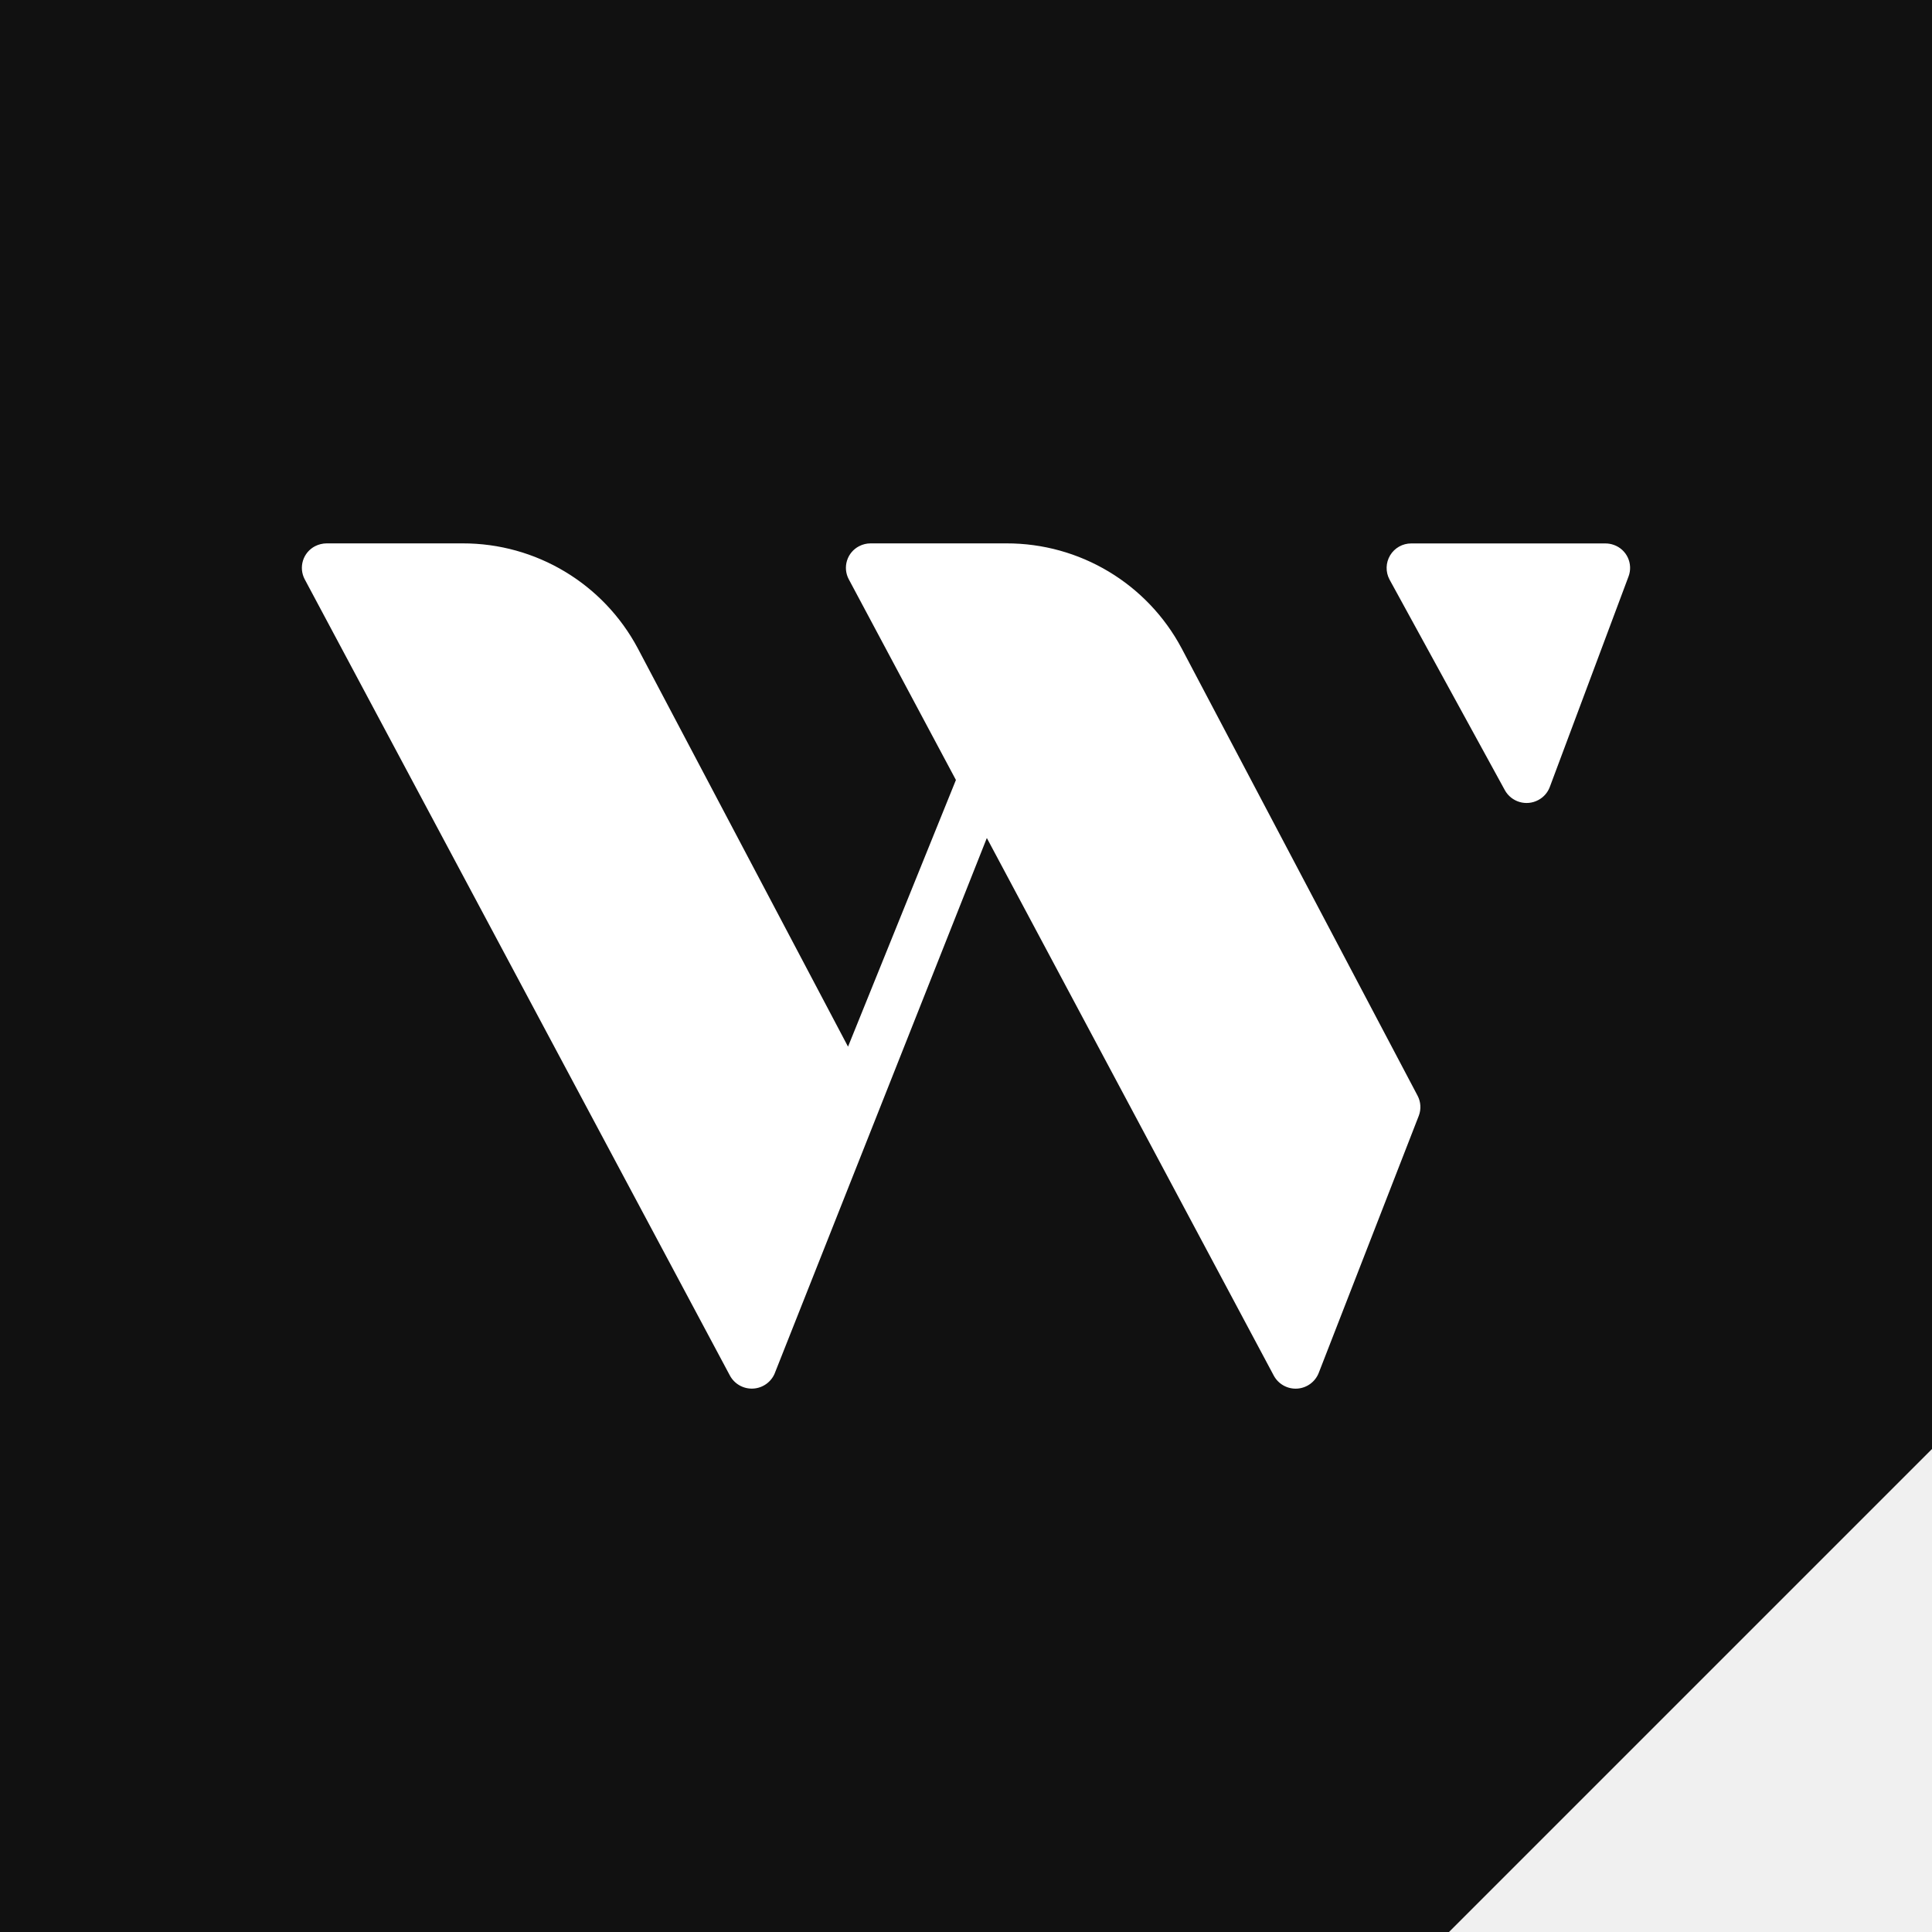
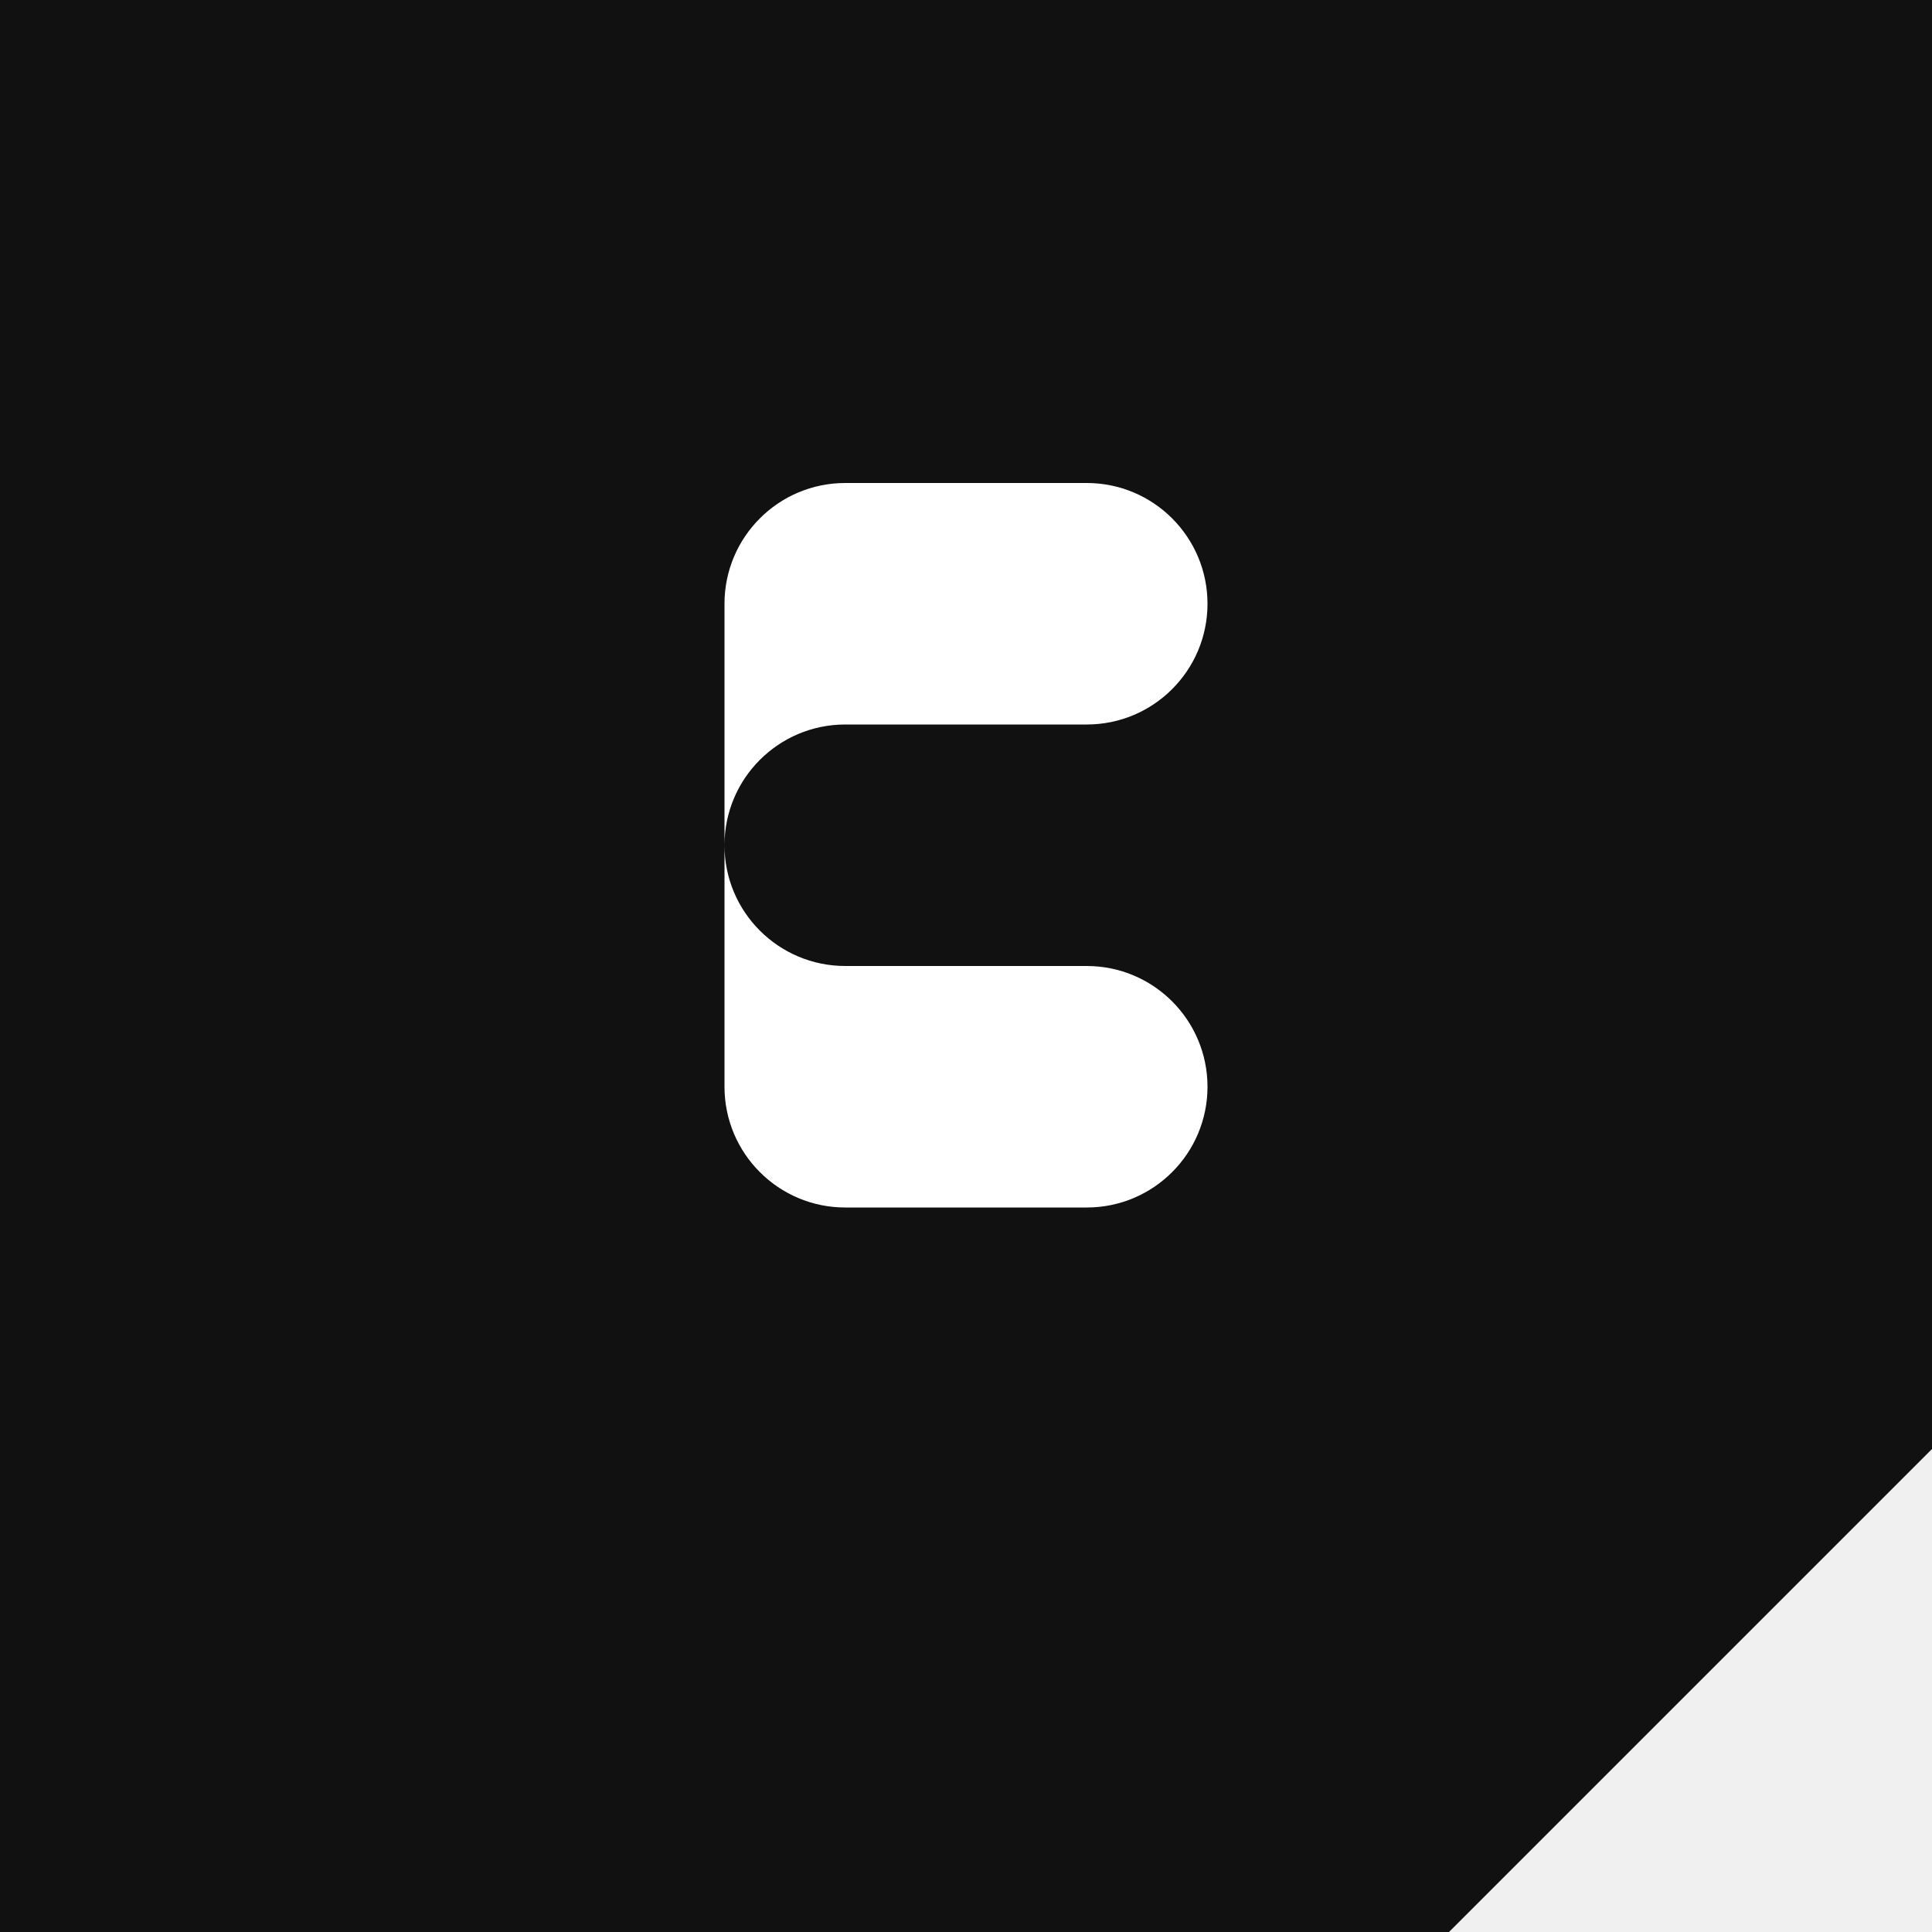
<svg xmlns="http://www.w3.org/2000/svg" width="64" height="64" fill="none" viewBox="0 0 64 64">
  <path fill="#111" d="M0 0h64v48L48 64H0V0z" />
-   <path fill="#fff" d="M25.669 45.48l7.02-17.717h.003l9.503 17.805a.822.822 0 001.49-.09L47 36.959a.808.808 0 00-.04-.661L39.145 21.48A6.56 6.56 0 0033.336 18H28.84a.824.824 0 00-.382.094.806.806 0 00-.342 1.094l3.55 6.65-3.574 8.834-6.962-13.191A6.56 6.56 0 0015.322 18h-4.498a.855.855 0 00-.388.094.808.808 0 00-.343 1.094L24.18 45.569a.824.824 0 001.49-.089zm25.29-18.978a.808.808 0 00.379-.43l2.611-6.98a.807.807 0 00-.485-1.04.828.828 0 00-.283-.05h-6.432a.813.813 0 00-.72 1.195l3.82 6.977a.822.822 0 001.11.328z" />
+   <path fill="#fff" d="M24 20c0-2.209 1.791-4 4-4h8c2.209 0 4 1.791 4 4s-1.791 4-4 4h-8c-2.209 0-4 1.791-4 4s1.791 4 4 4h8c2.209 0 4 1.791 4 4s-1.791 4-4 4h-8c-2.209 0-4-1.791-4-4" />
</svg>
